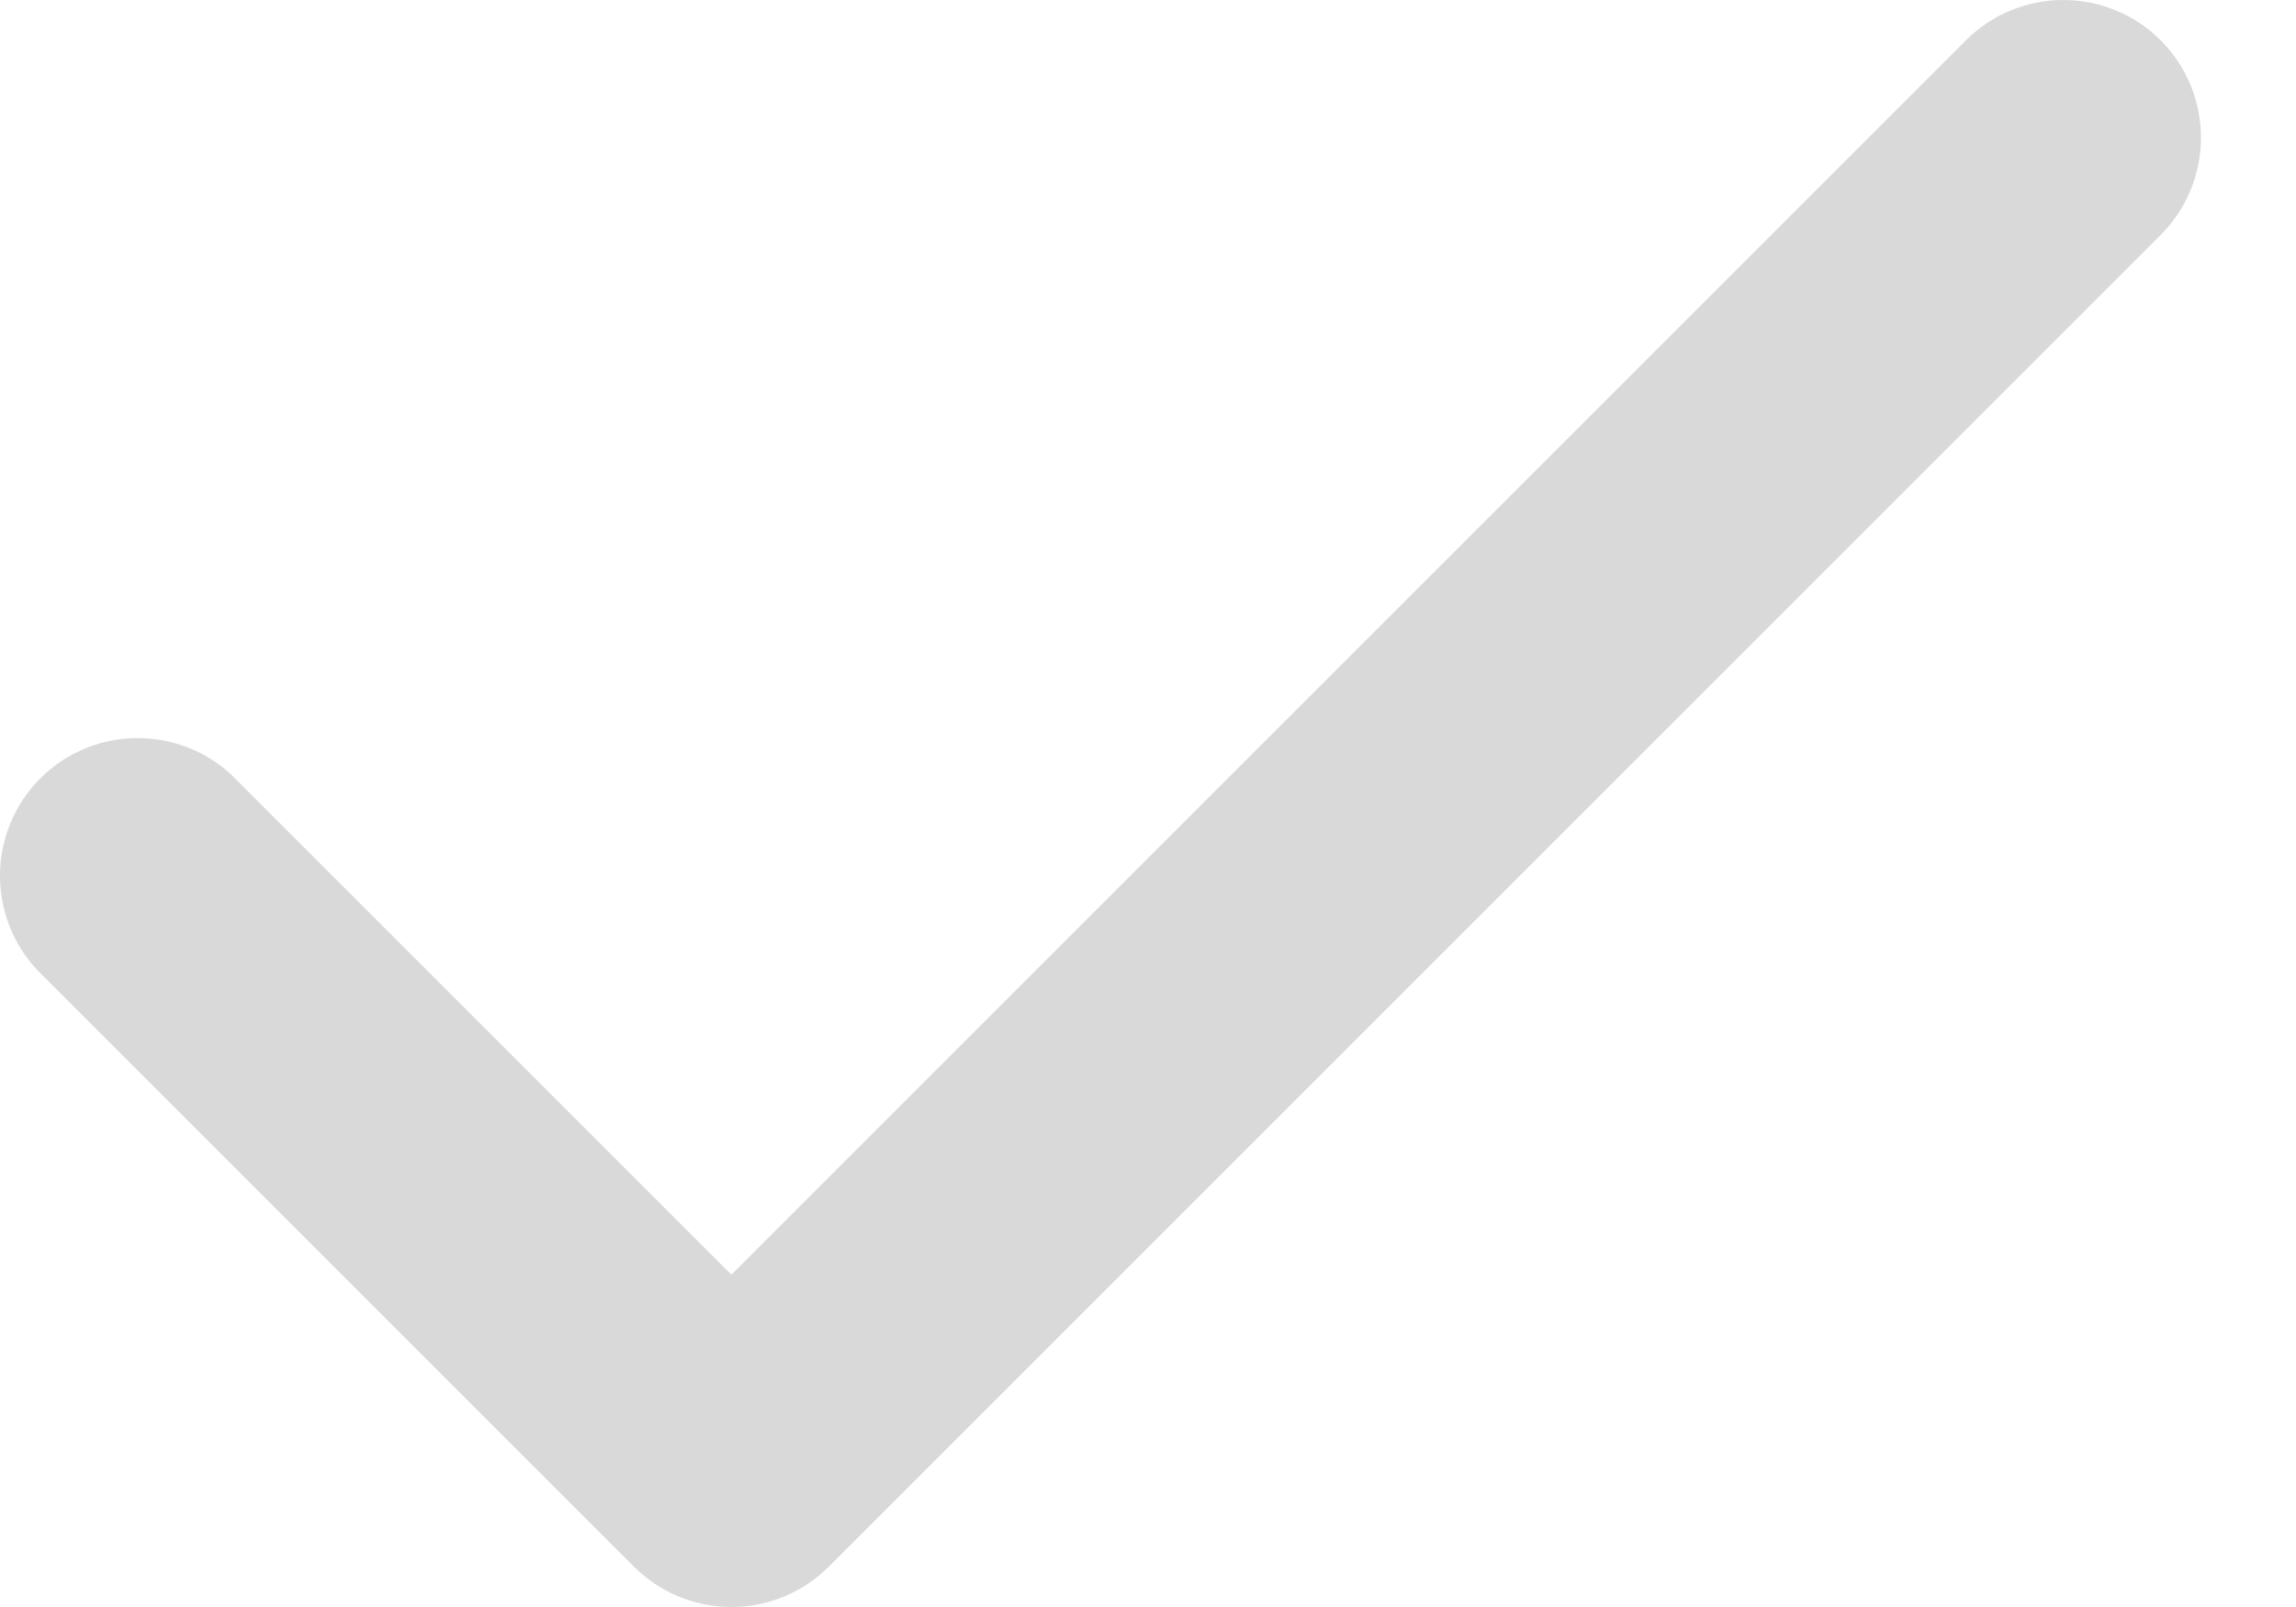
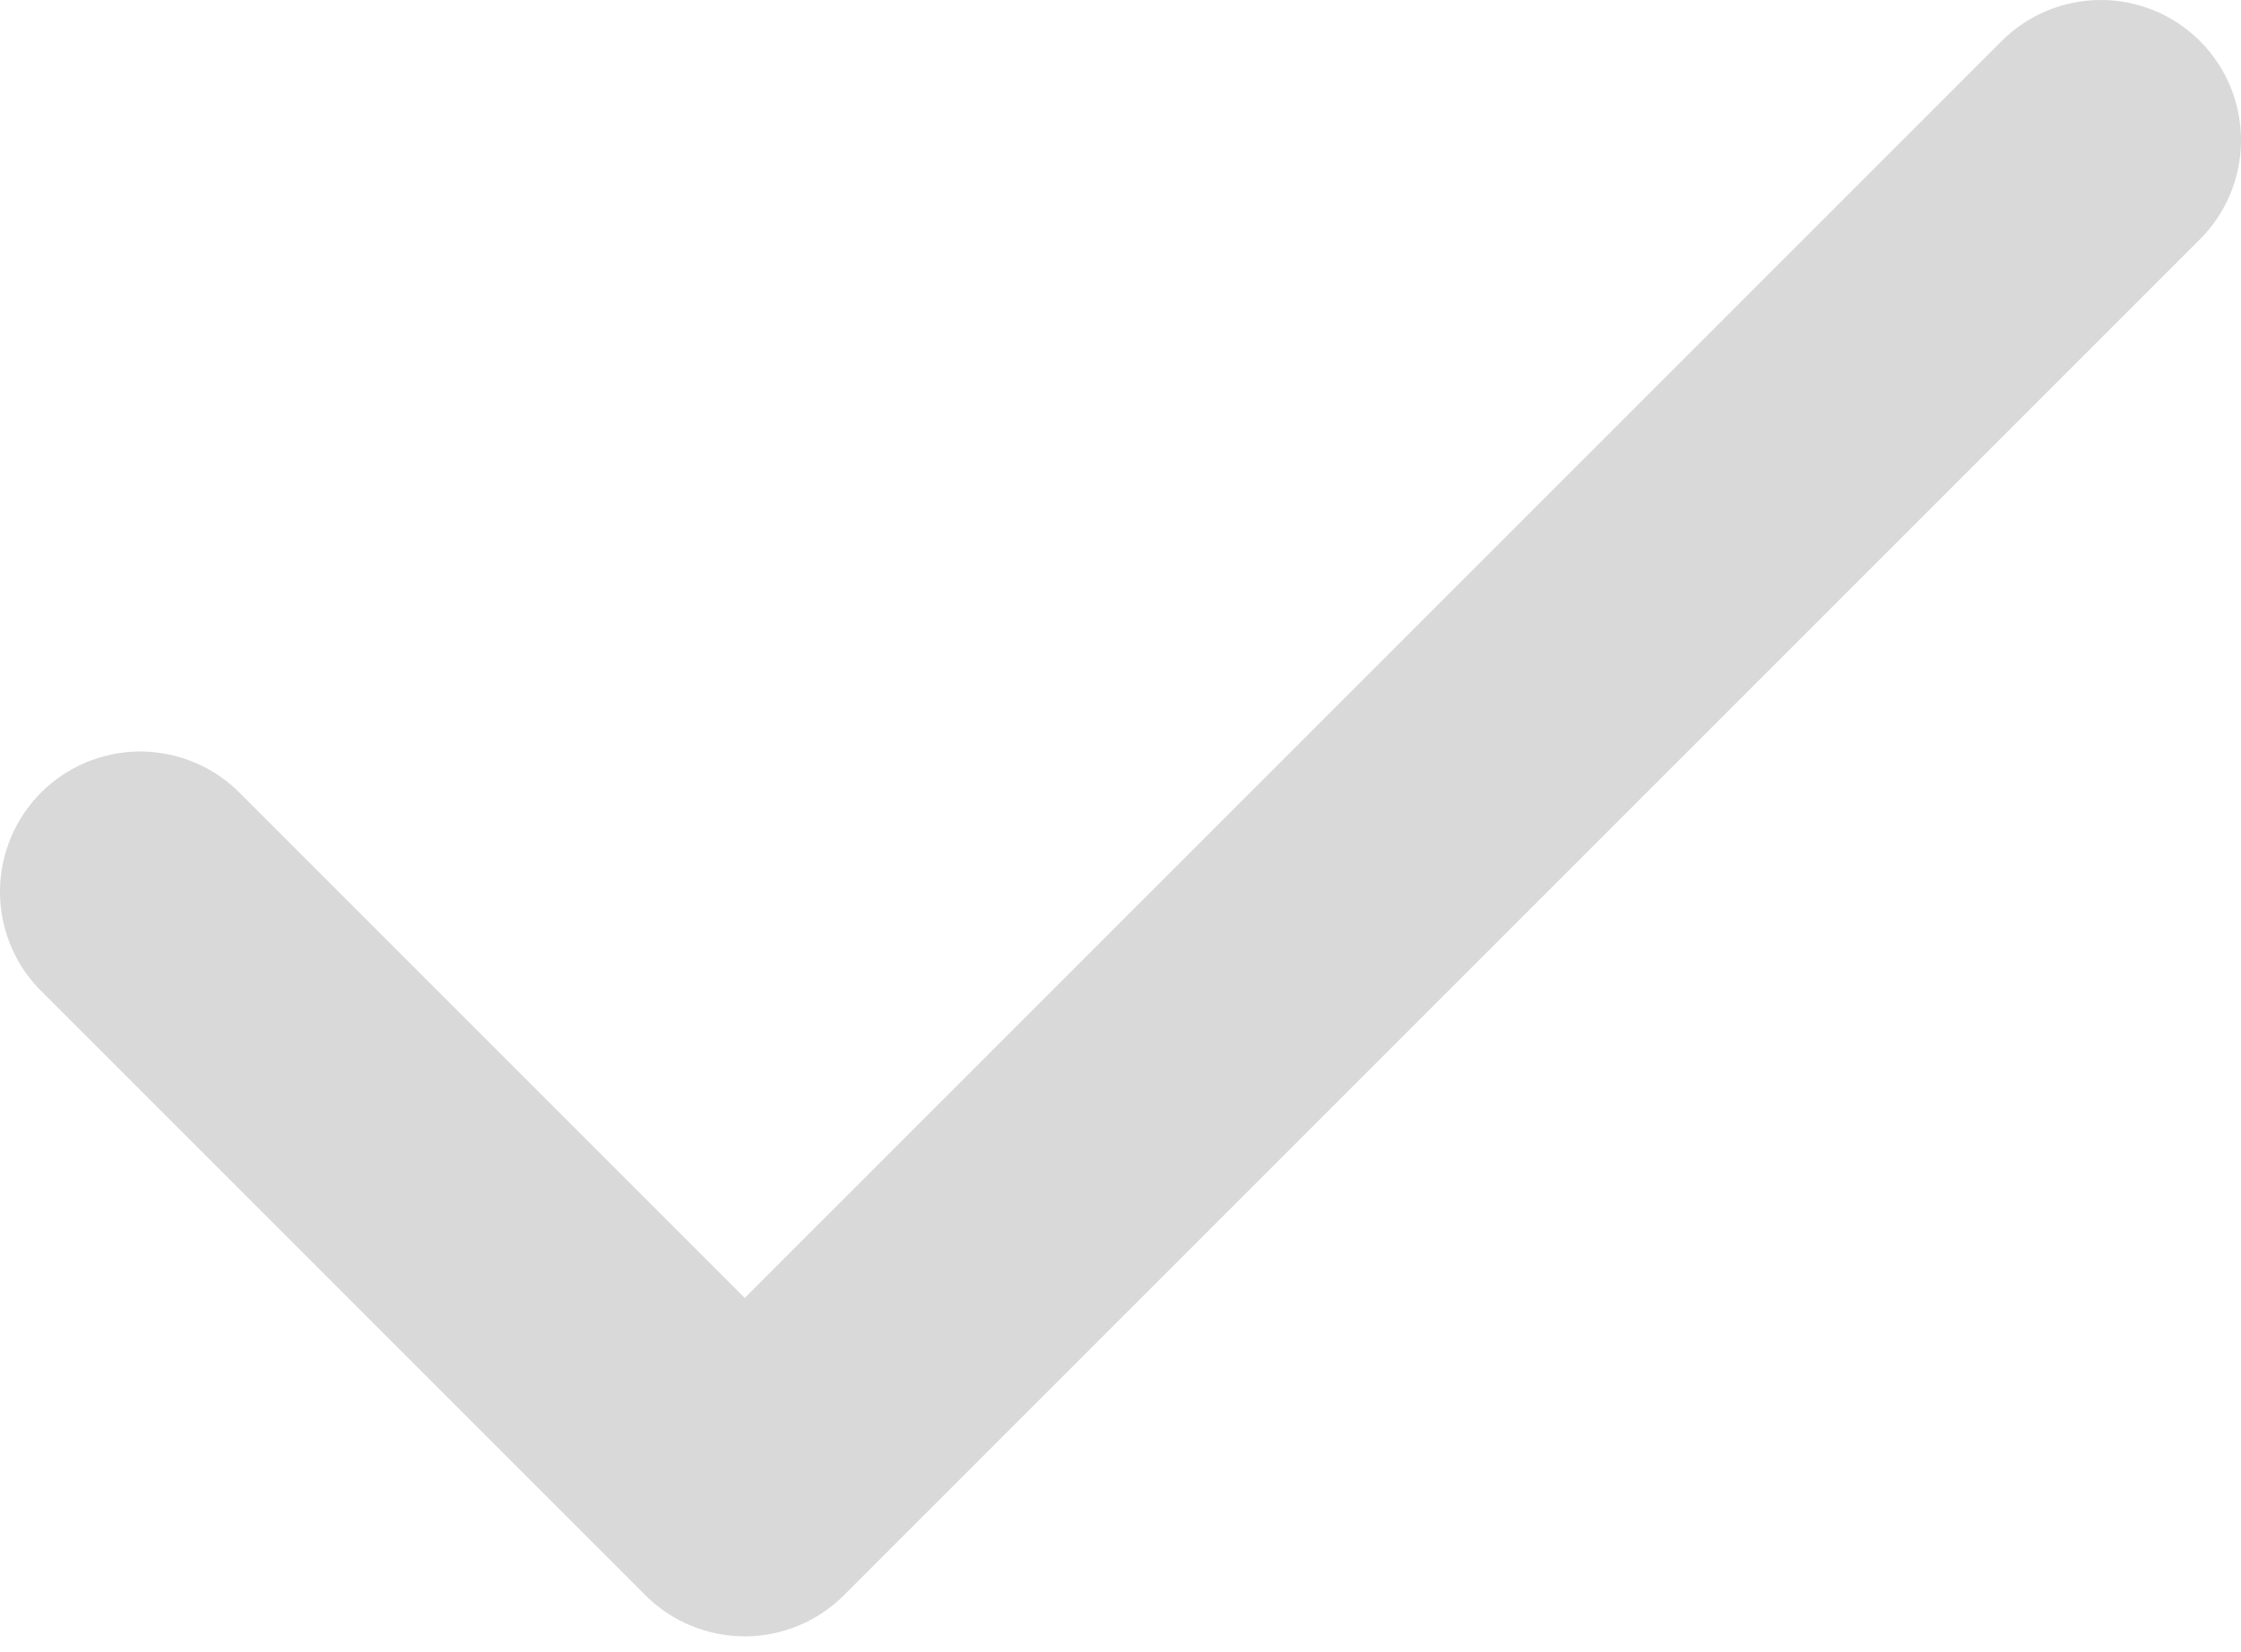
- <svg xmlns="http://www.w3.org/2000/svg" width="20" height="14" viewBox="0 0 20 14" fill="none">
-   <path d="M18.821 0.351C19.046 0.576 19.172 0.881 19.172 1.199C19.172 1.517 19.046 1.822 18.821 2.047L7.219 13.649C6.994 13.874 6.689 14 6.371 14C6.053 14 5.748 13.874 5.523 13.649L0.322 8.448C0.11 8.221 -0.005 7.92 0 7.609C0.006 7.298 0.131 7.001 0.351 6.781C0.571 6.561 0.868 6.435 1.179 6.43C1.49 6.425 1.791 6.54 2.018 6.752L6.371 11.105L17.125 0.351C17.35 0.126 17.655 0 17.973 0C18.291 0 18.596 0.126 18.821 0.351Z" fill="#D9D9D9" />
+ <svg xmlns="http://www.w3.org/2000/svg" width="19" height="14" viewBox="0 0 19 14" fill="none">
+   <path d="M18.652 0.348C18.875 0.571 19 0.873 19 1.188C19 1.504 18.875 1.806 18.652 2.029L7.154 13.527C6.931 13.749 6.629 13.874 6.314 13.874C5.999 13.874 5.696 13.749 5.473 13.527L0.319 8.372C0.109 8.147 -0.005 7.849 0 7.54C0.006 7.232 0.13 6.938 0.348 6.72C0.566 6.502 0.86 6.378 1.168 6.372C1.476 6.367 1.775 6.481 2 6.691L6.314 11.005L16.971 0.348C17.194 0.125 17.496 0 17.812 0C18.127 0 18.429 0.125 18.652 0.348Z" fill="#D9D9D9" />
</svg>
